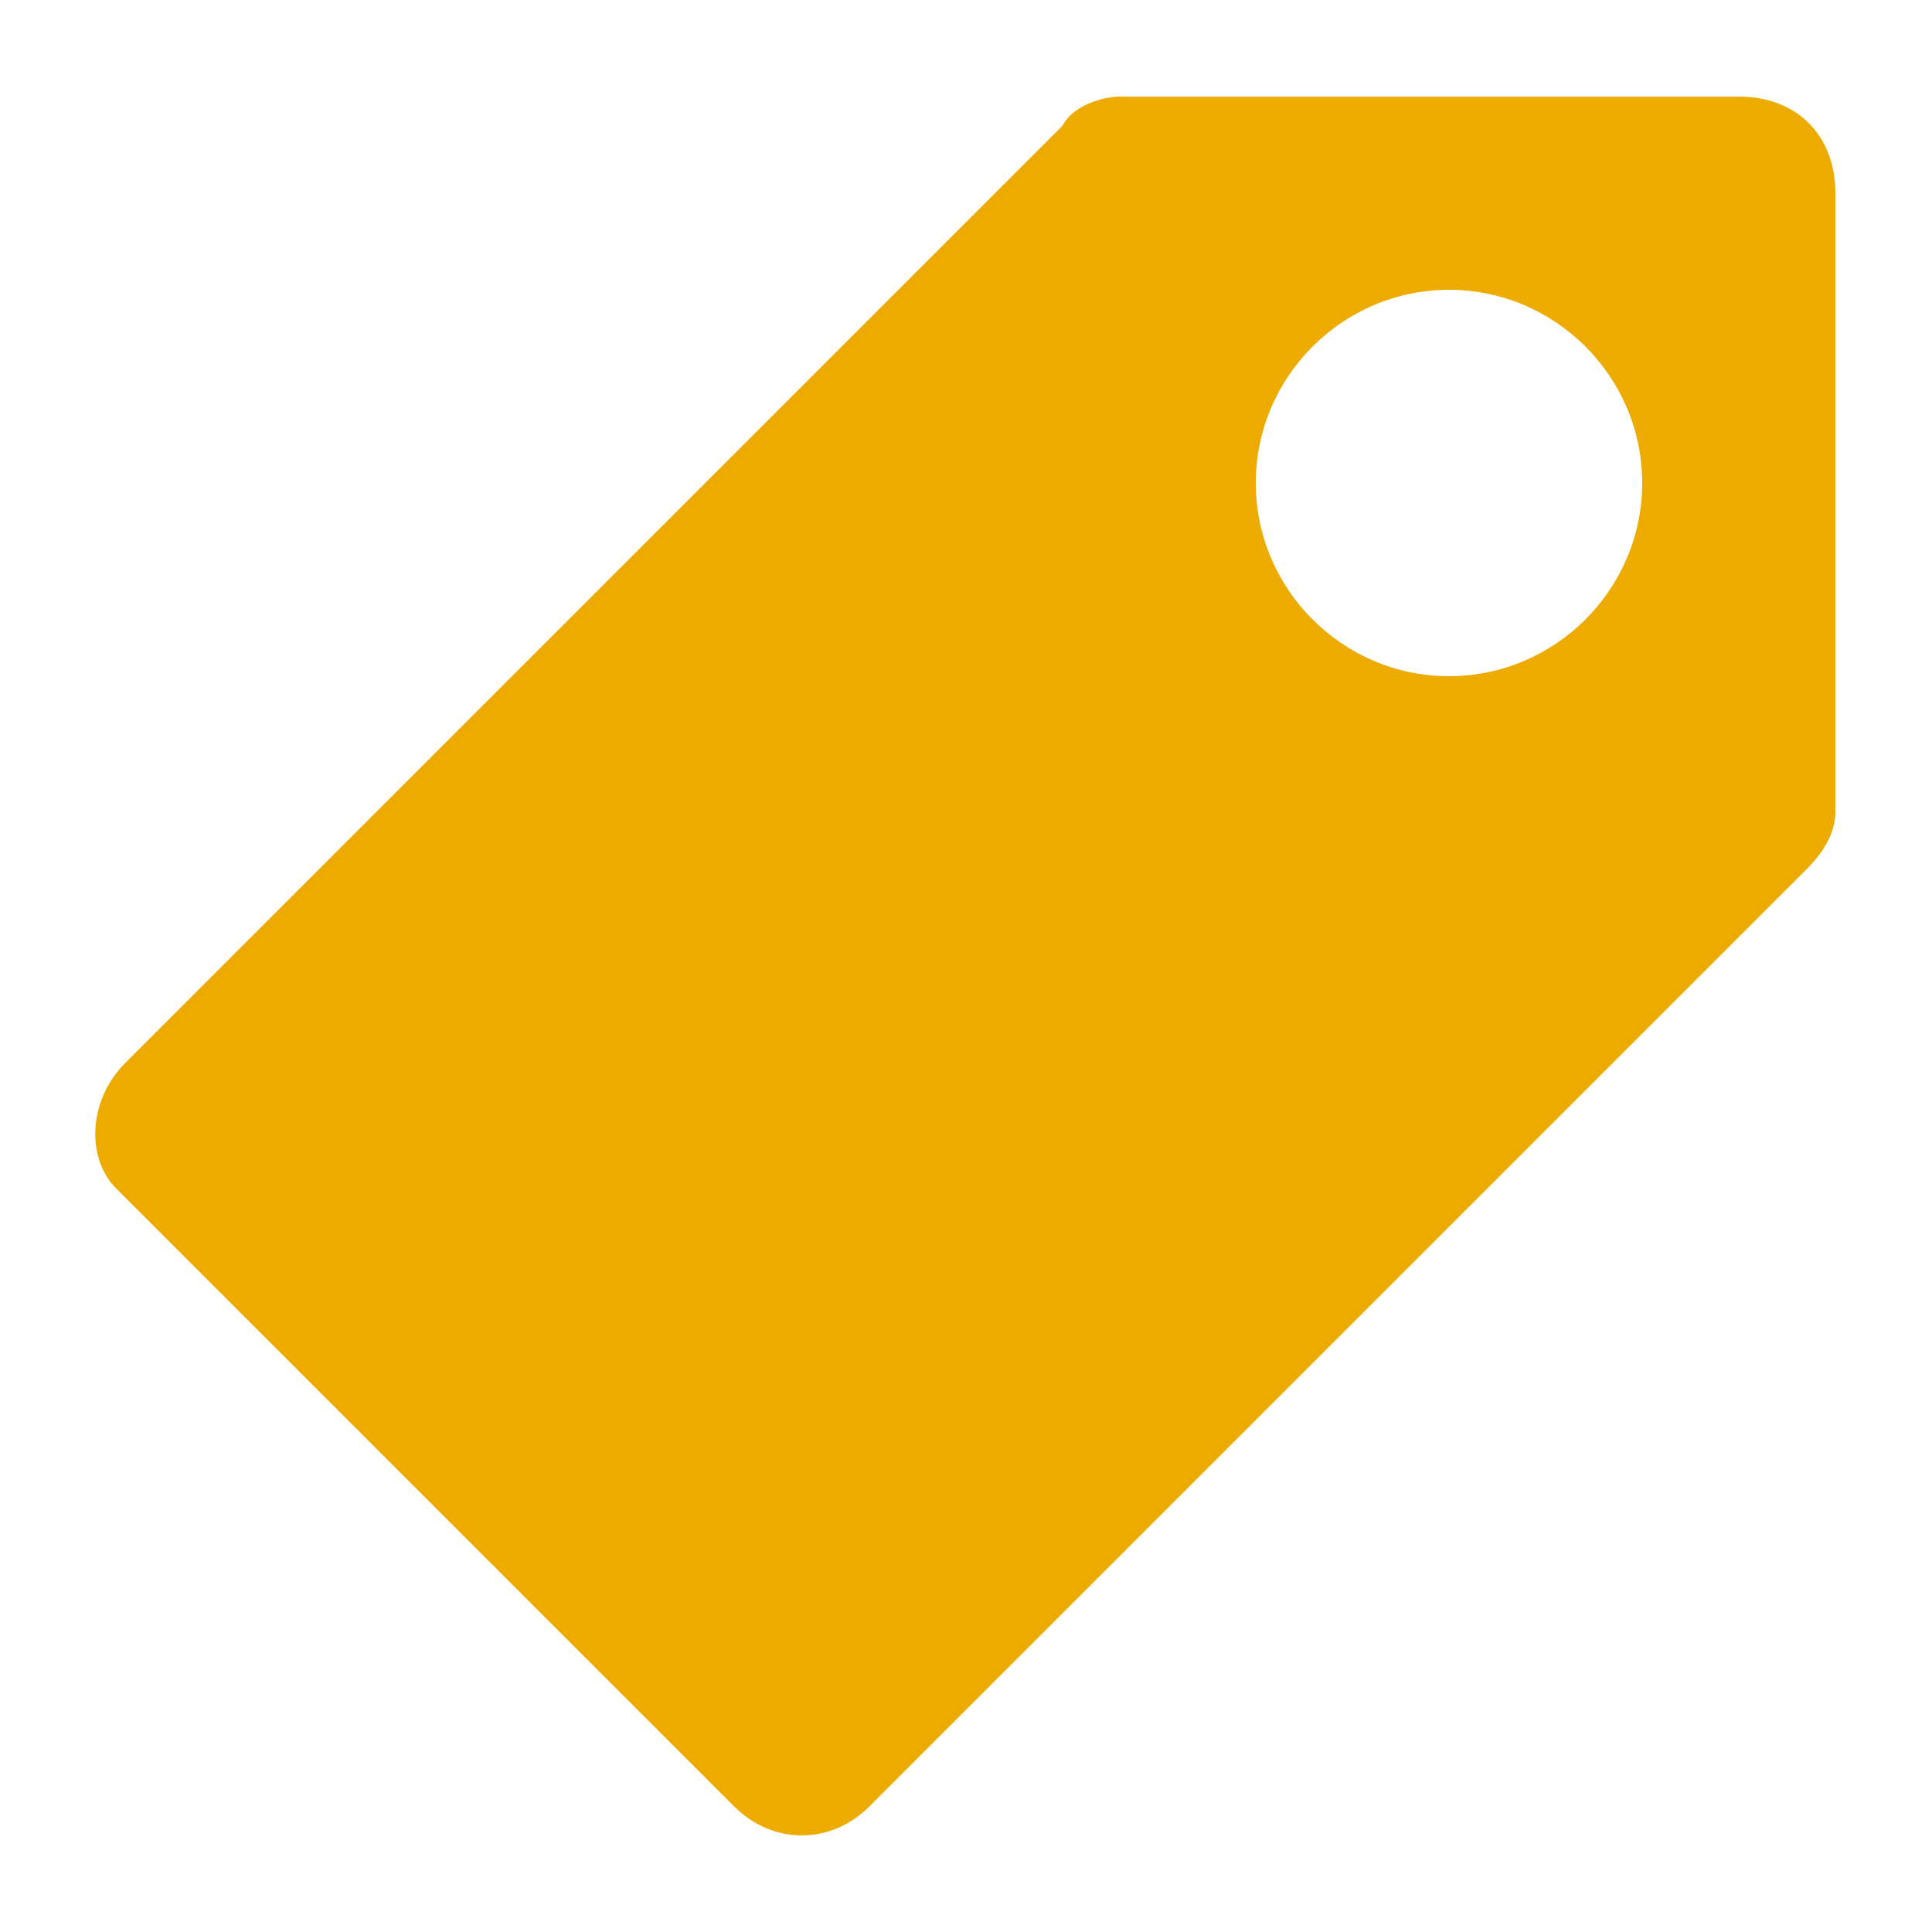
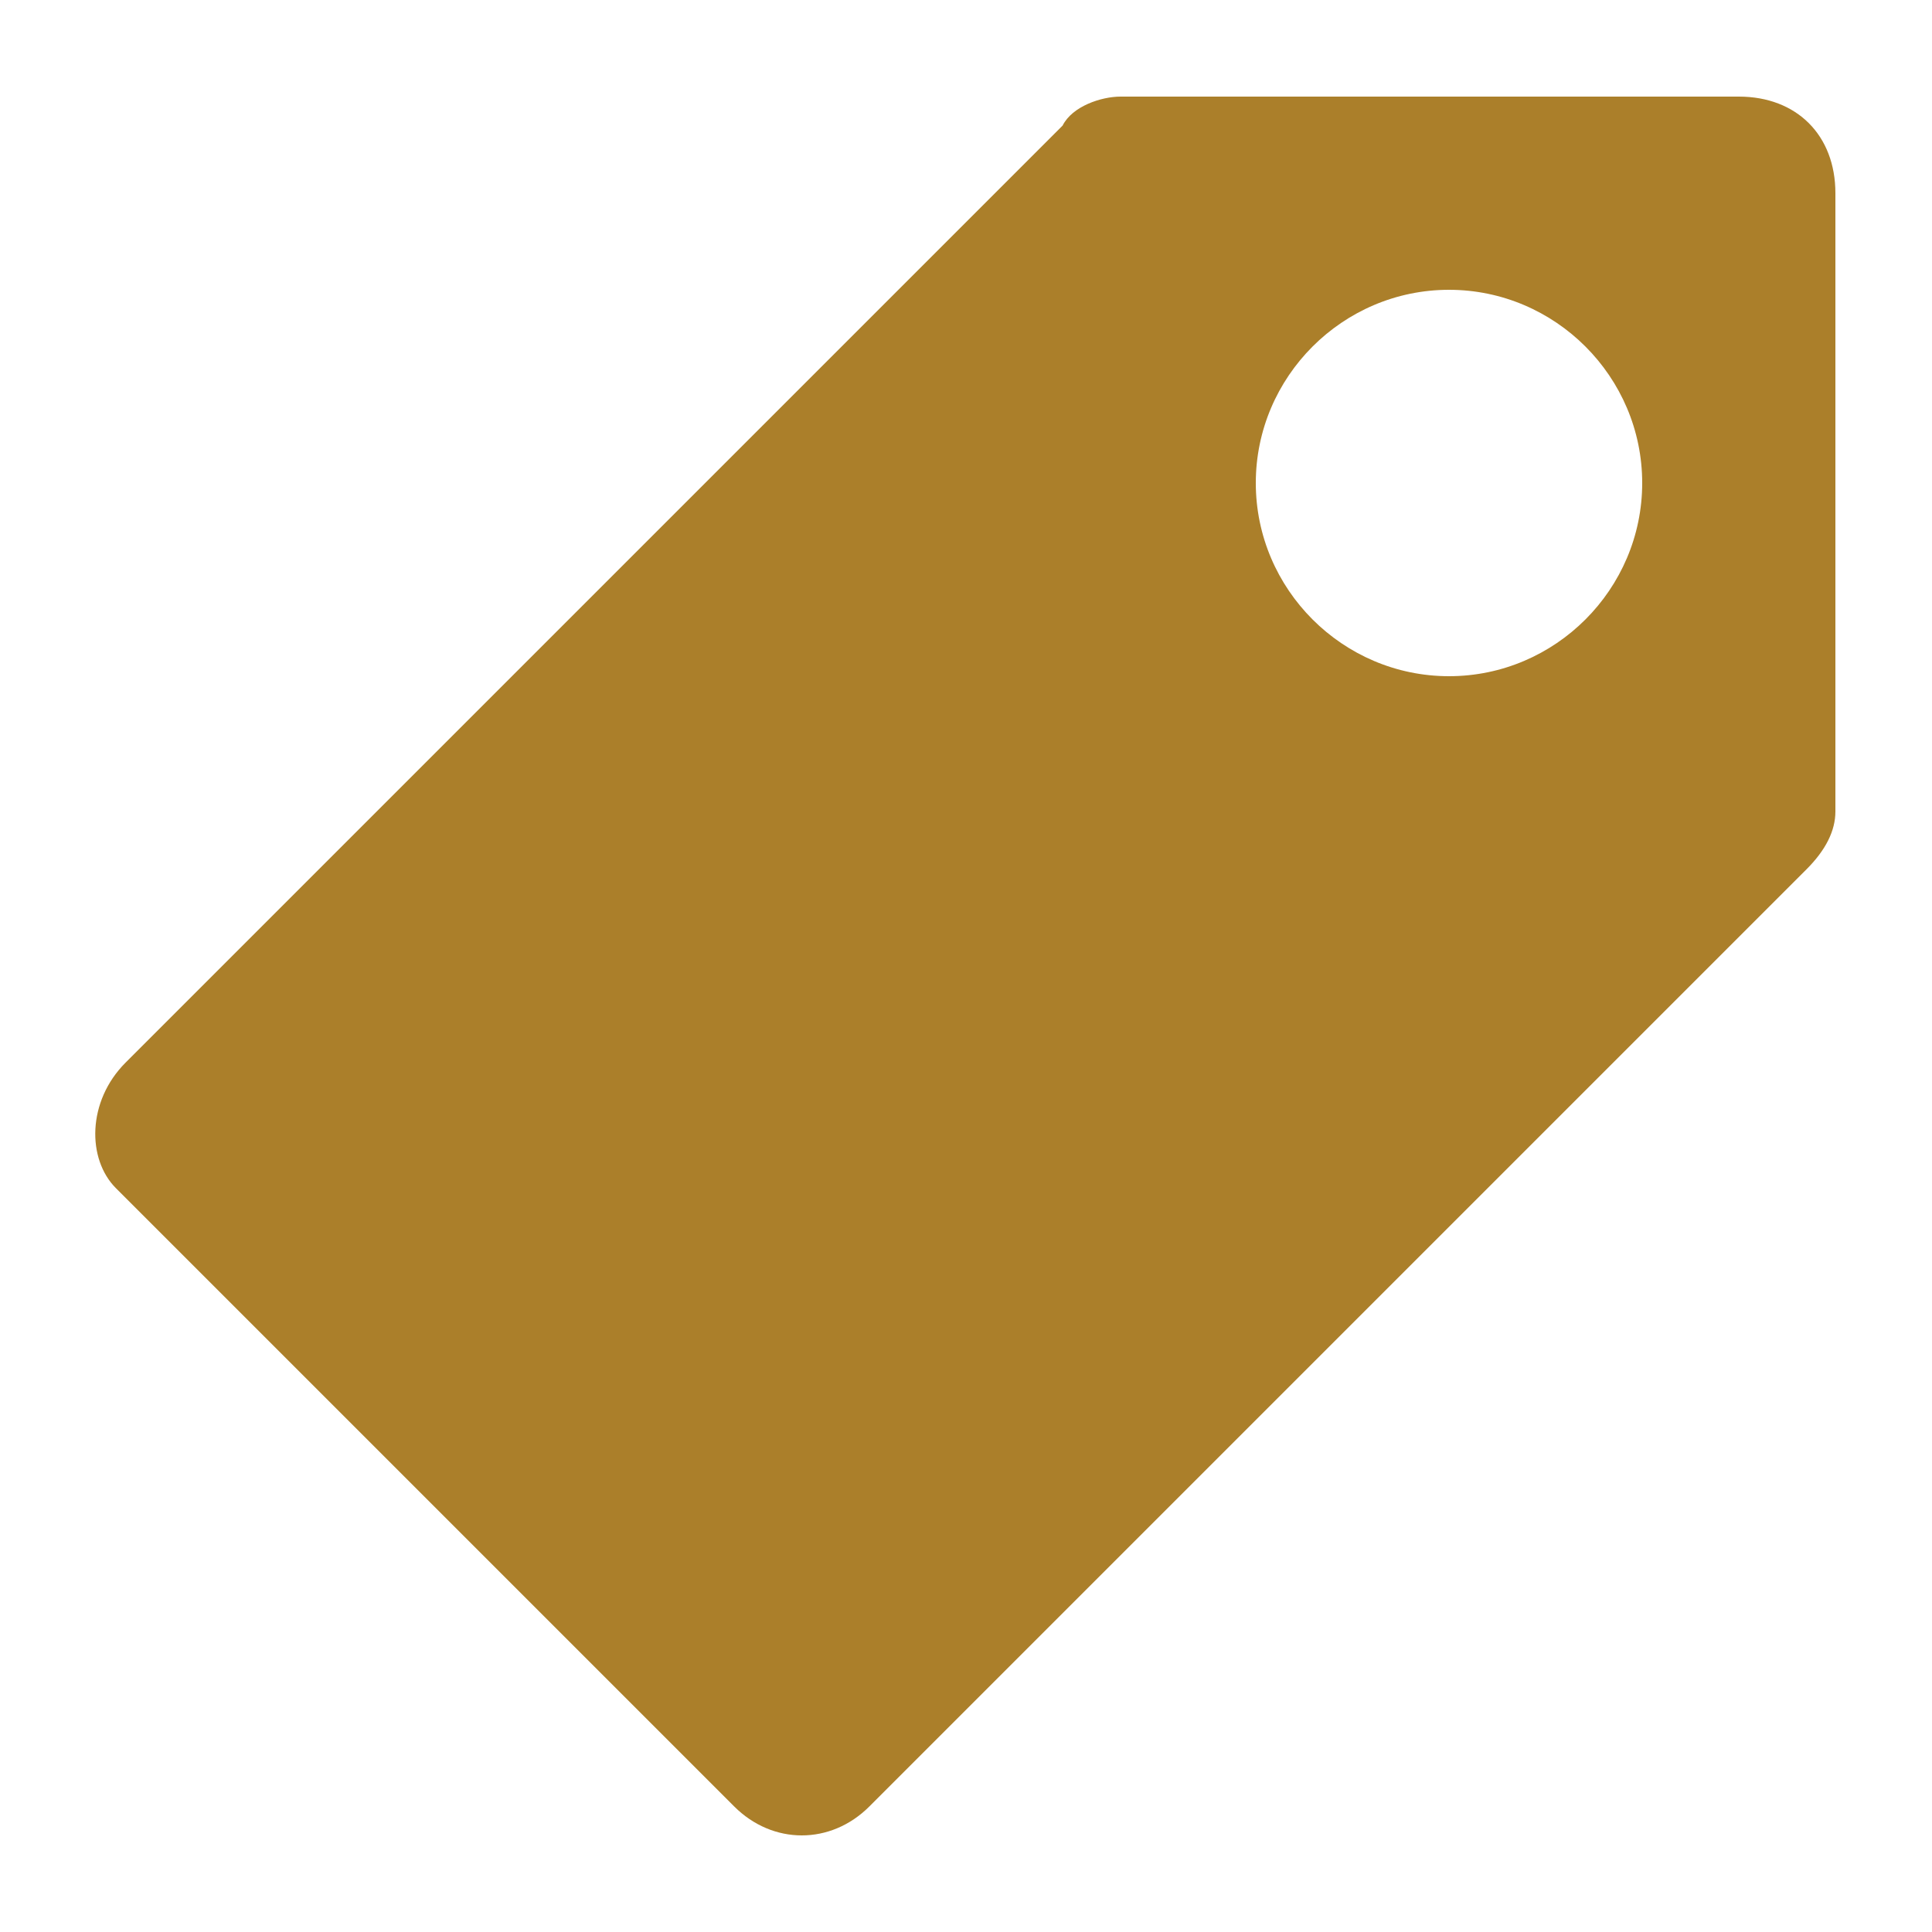
<svg xmlns="http://www.w3.org/2000/svg" width="20" height="20" viewBox="0 0 20 20">
-   <path fill="#edab00" d="M7.6 18.7c.4.4 1 .4 1.4 0L18.7 9q.3-.3.3-.6V2c0-.6-.4-1-1-1h-6.4c-.2 0-.5.1-.6.3L1.3 11c-.4.4-.4 1-.1 1.3zM13 5c0-1.1.9-2 2-2s2 .9 2 2-.9 2-2 2-2-.9-2-2" />
+   <path fill="#ab7f2a" d="M7.6 18.7c.4.4 1 .4 1.4 0L18.7 9q.3-.3.3-.6V2c0-.6-.4-1-1-1h-6.4c-.2 0-.5.1-.6.3L1.3 11c-.4.4-.4 1-.1 1.3zM13 5c0-1.1.9-2 2-2s2 .9 2 2-.9 2-2 2-2-.9-2-2" />
</svg>
